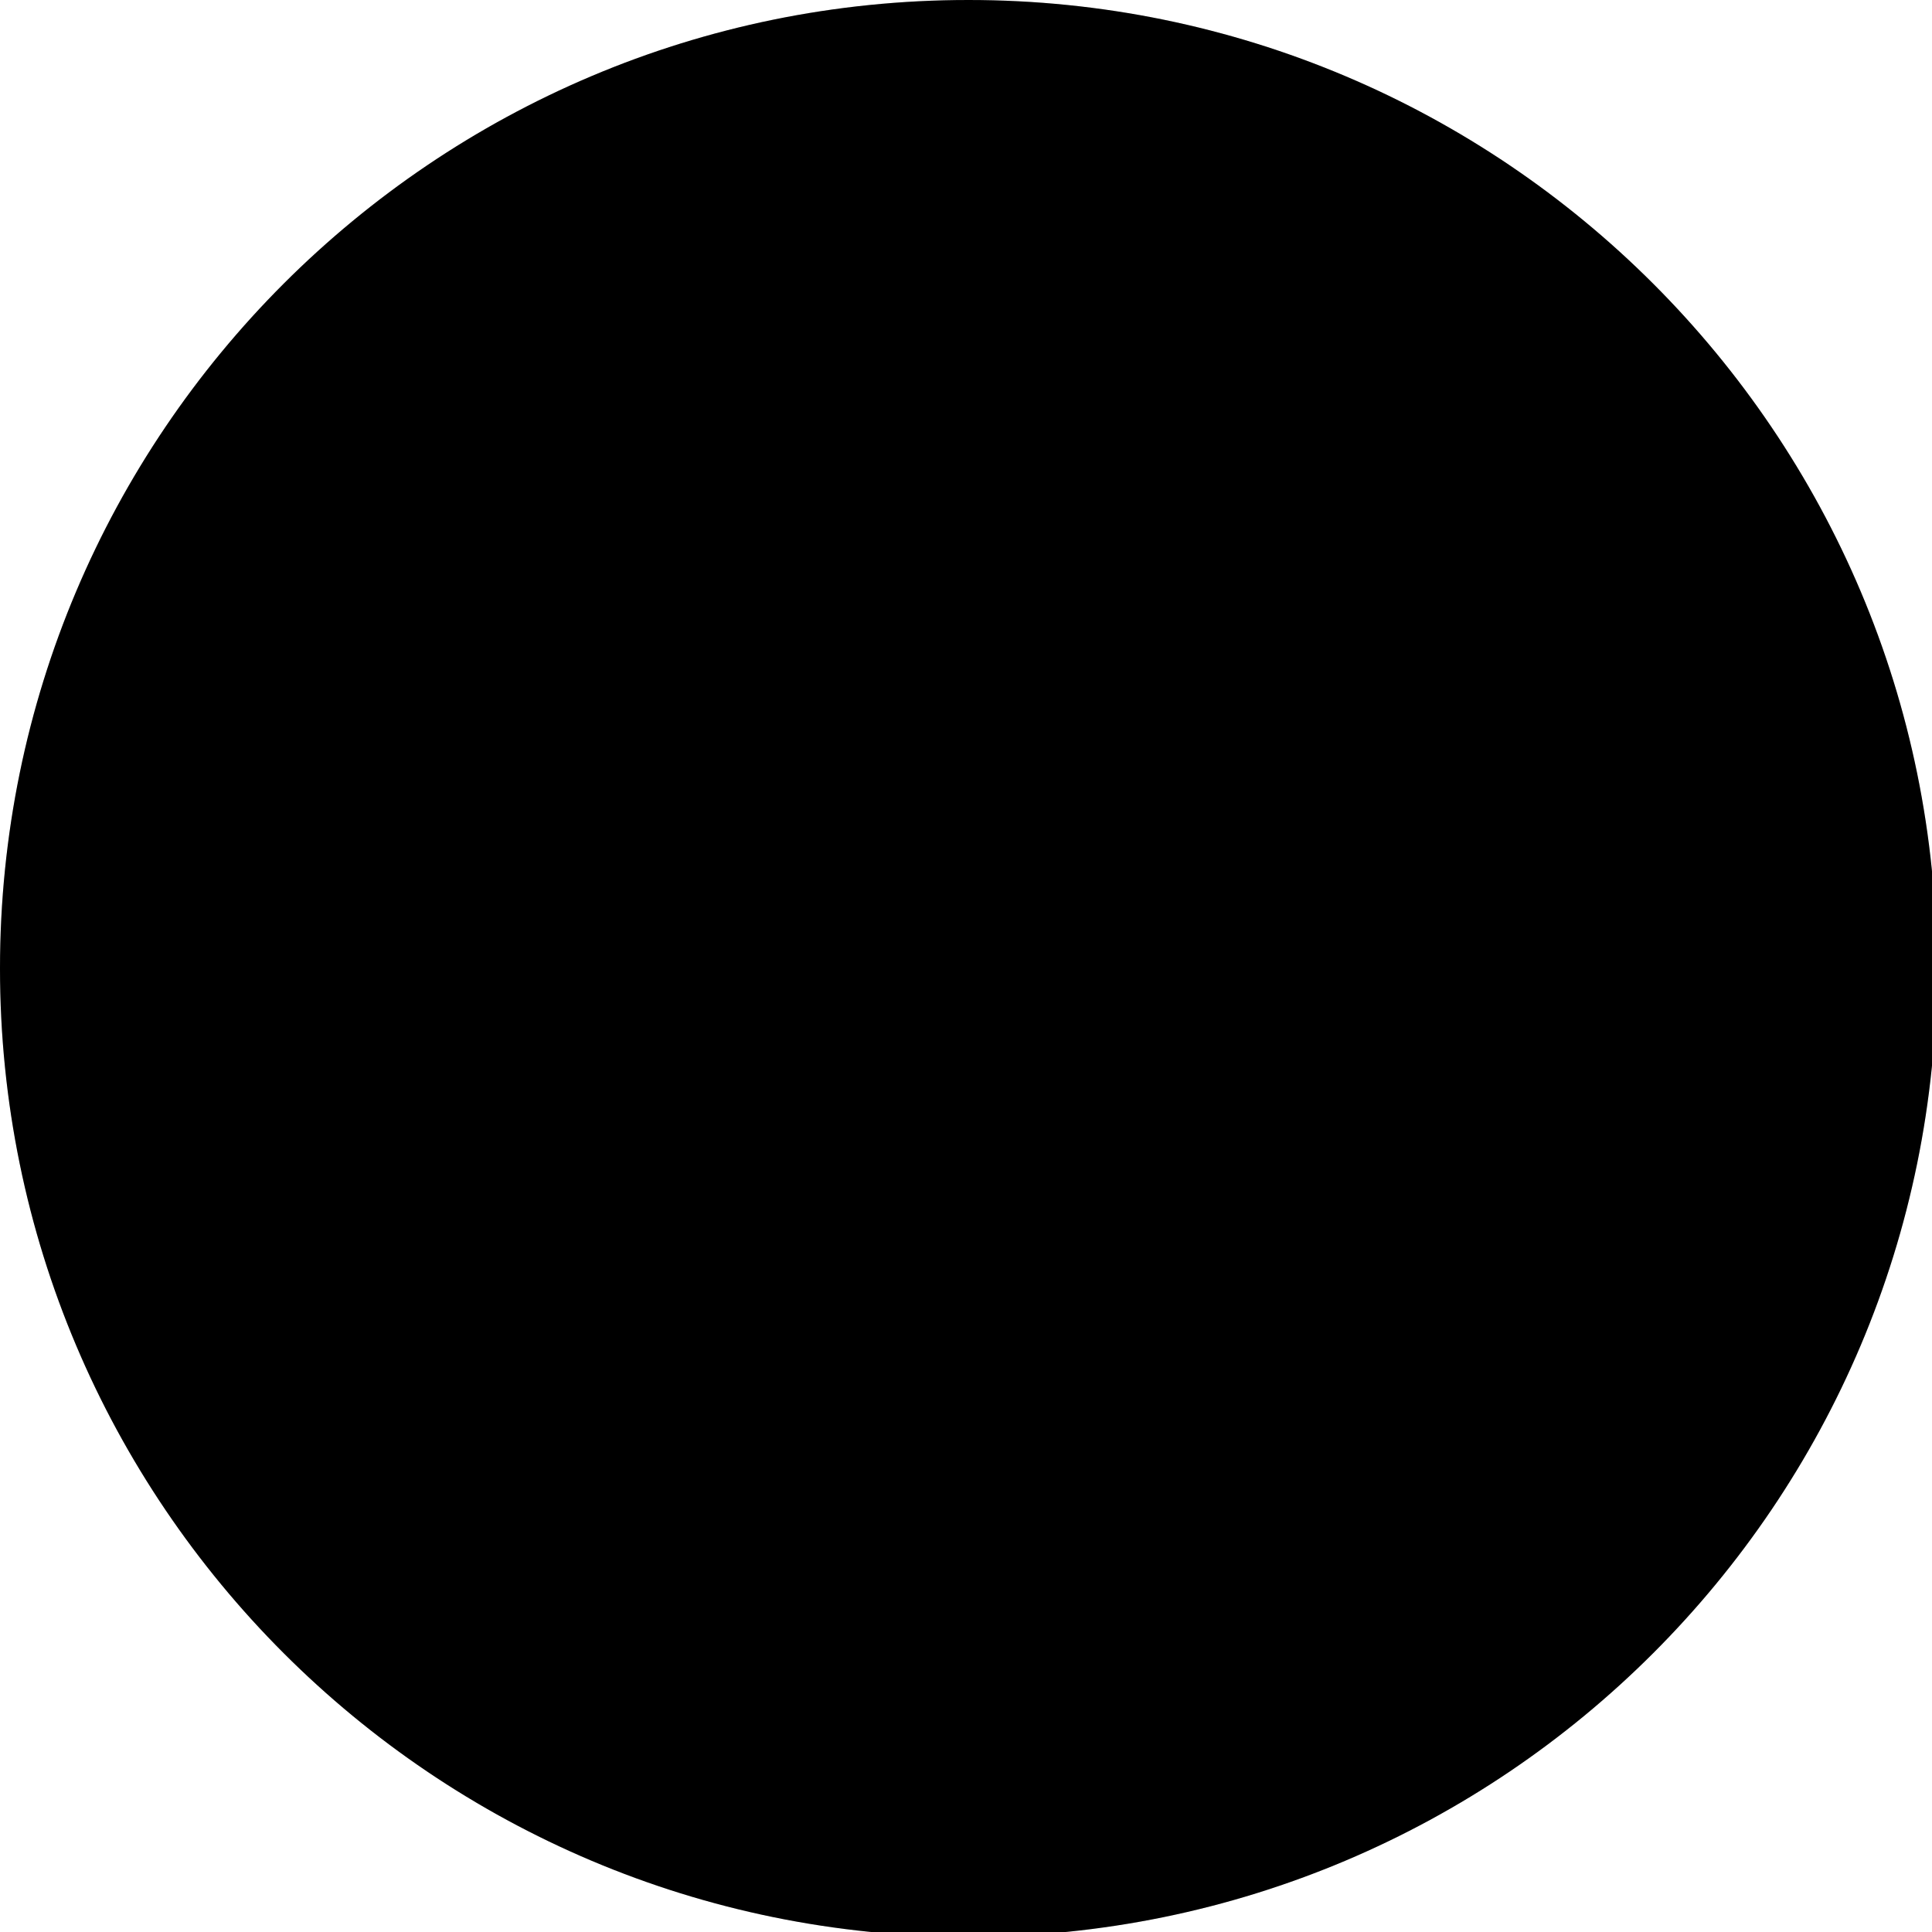
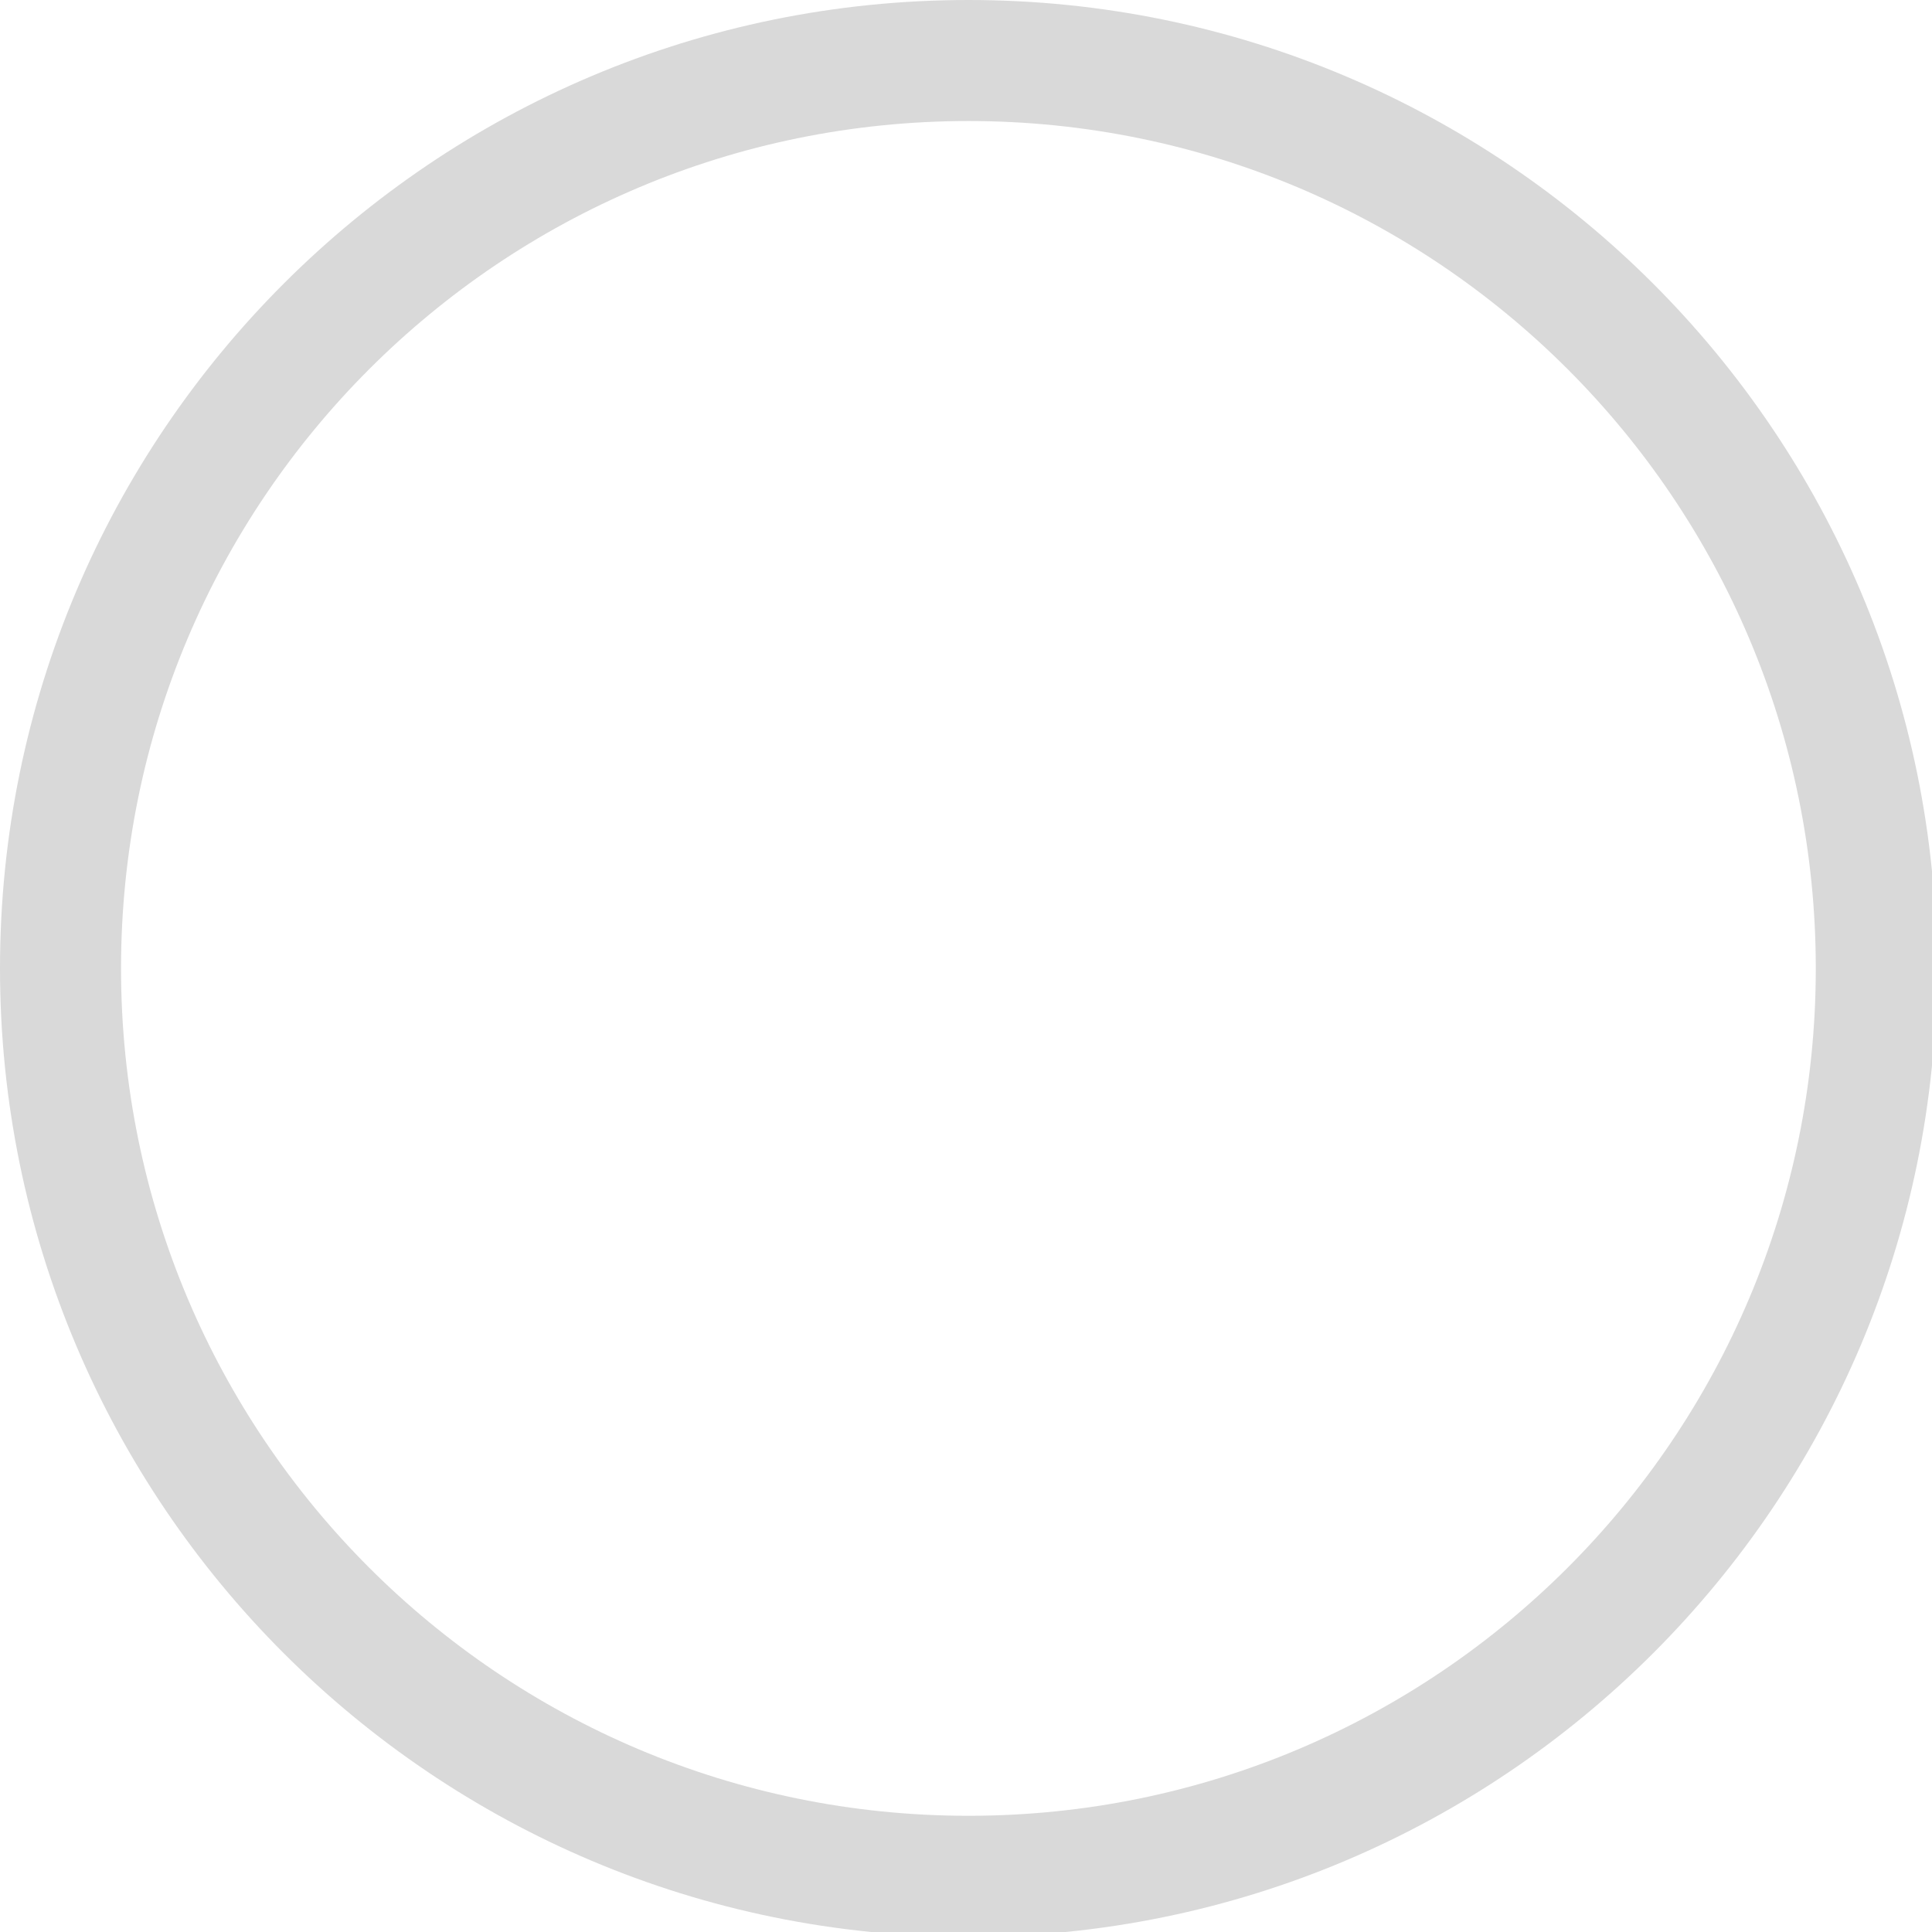
<svg xmlns="http://www.w3.org/2000/svg" width="133pt" height="133pt" viewBox="0 0 133 133" version="1.1">
  <g id="surface1">
-     <path style=" stroke:none;fill-rule:nonzero;fill:#%BG%;fill-opacity:1;" d="M 66.145 5.176 C 100.977 5.176 129.199 32.715 129.199 66.668 C 129.199 100.617 100.977 128.156 66.145 128.156 C 31.316 128.156 3.059 100.617 3.059 66.668 C 3.059 32.715 31.316 5.176 66.145 5.176 Z M 66.145 5.176 " />
-     <path style=" stroke:none;fill-rule:nonzero;fill:#%BG%;fill-opacity:1;" d="M 66.668 0 C 29.852 0 0 29.852 0 66.668 C 0 103.484 29.852 133.332 66.668 133.332 C 103.484 133.332 133.332 103.484 133.332 66.668 C 133.332 29.852 103.484 0 66.668 0 Z M 66.668 8.332 C 98.895 8.332 125 34.441 125 66.668 C 125 98.895 98.895 125 66.668 125 C 34.441 125 8.332 98.895 8.332 66.668 C 8.332 34.441 34.441 8.332 66.668 8.332 Z M 66.668 8.332 " />
    <path style=" stroke:none;fill-rule:nonzero;fill:#%FG%;fill-opacity:0.15;" d="M 66.668 0 C 29.852 0 0 29.852 0 66.668 C 0 103.484 29.852 133.332 66.668 133.332 C 103.484 133.332 133.332 103.484 133.332 66.668 C 133.332 29.852 103.484 0 66.668 0 Z M 66.668 8.332 C 98.895 8.332 125 34.441 125 66.668 C 125 98.895 98.895 125 66.668 125 C 34.441 125 8.332 98.895 8.332 66.668 C 8.332 34.441 34.441 8.332 66.668 8.332 Z M 66.668 8.332 " />
  </g>
</svg>
